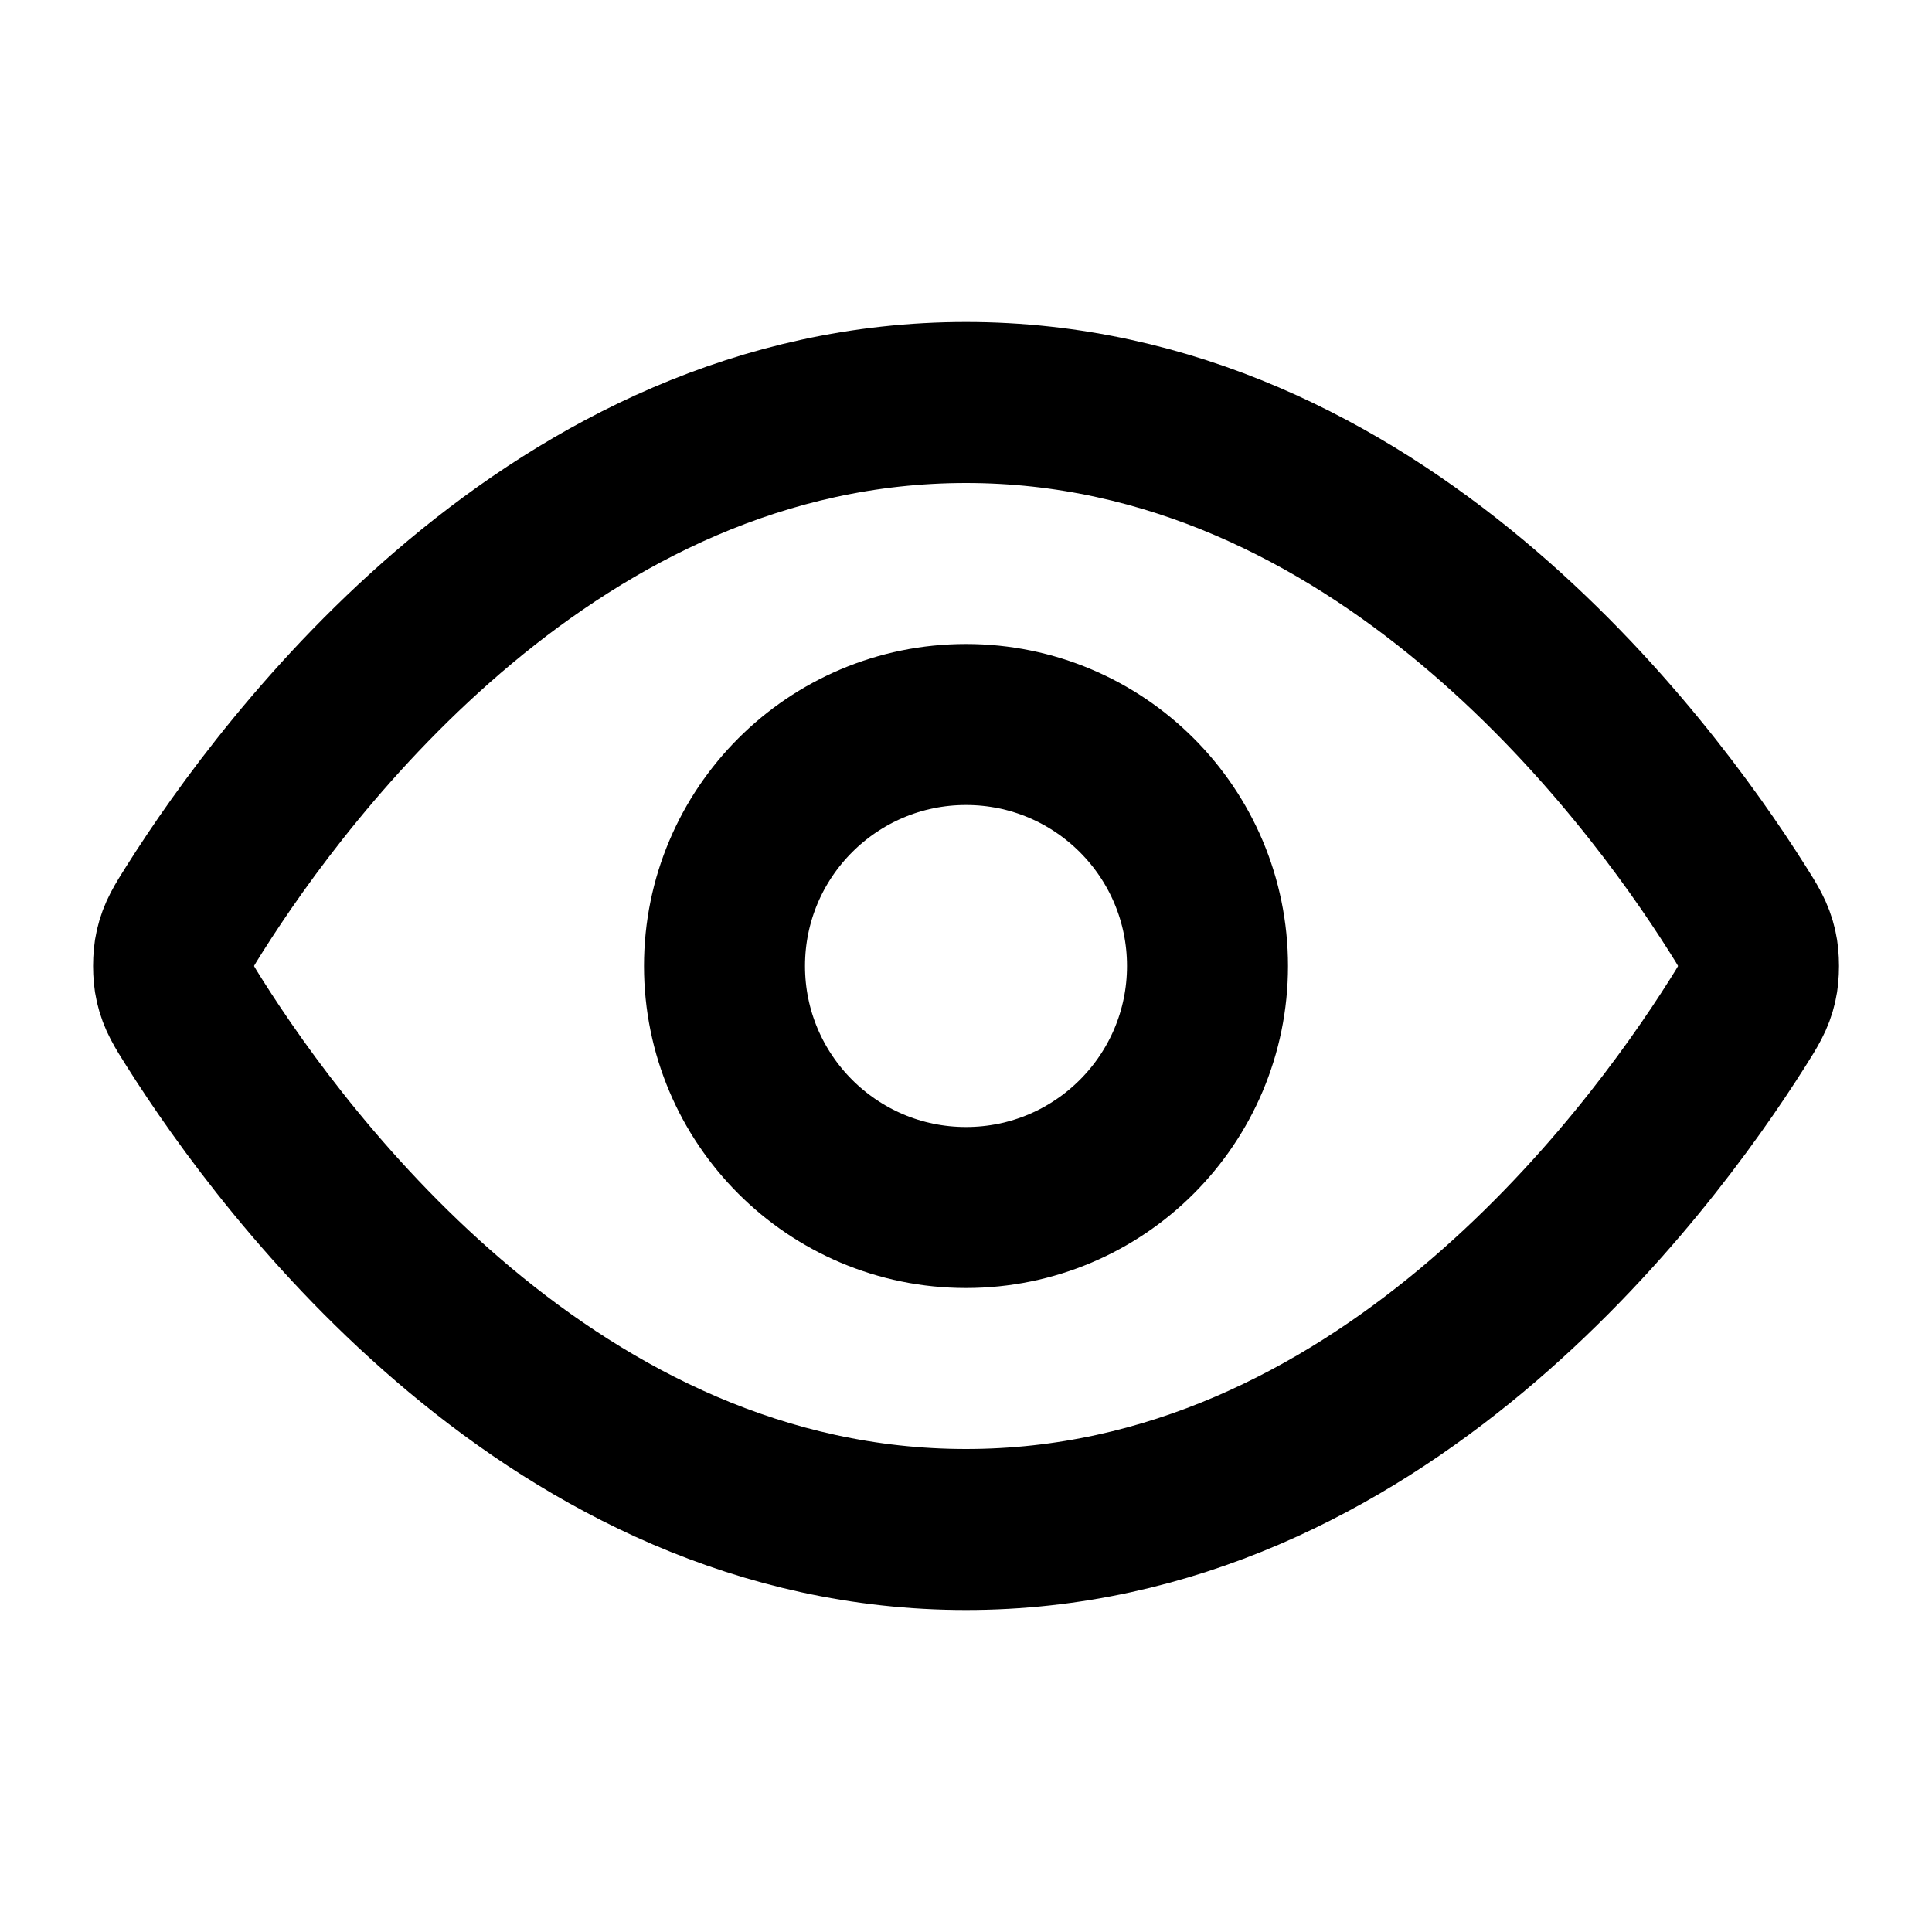
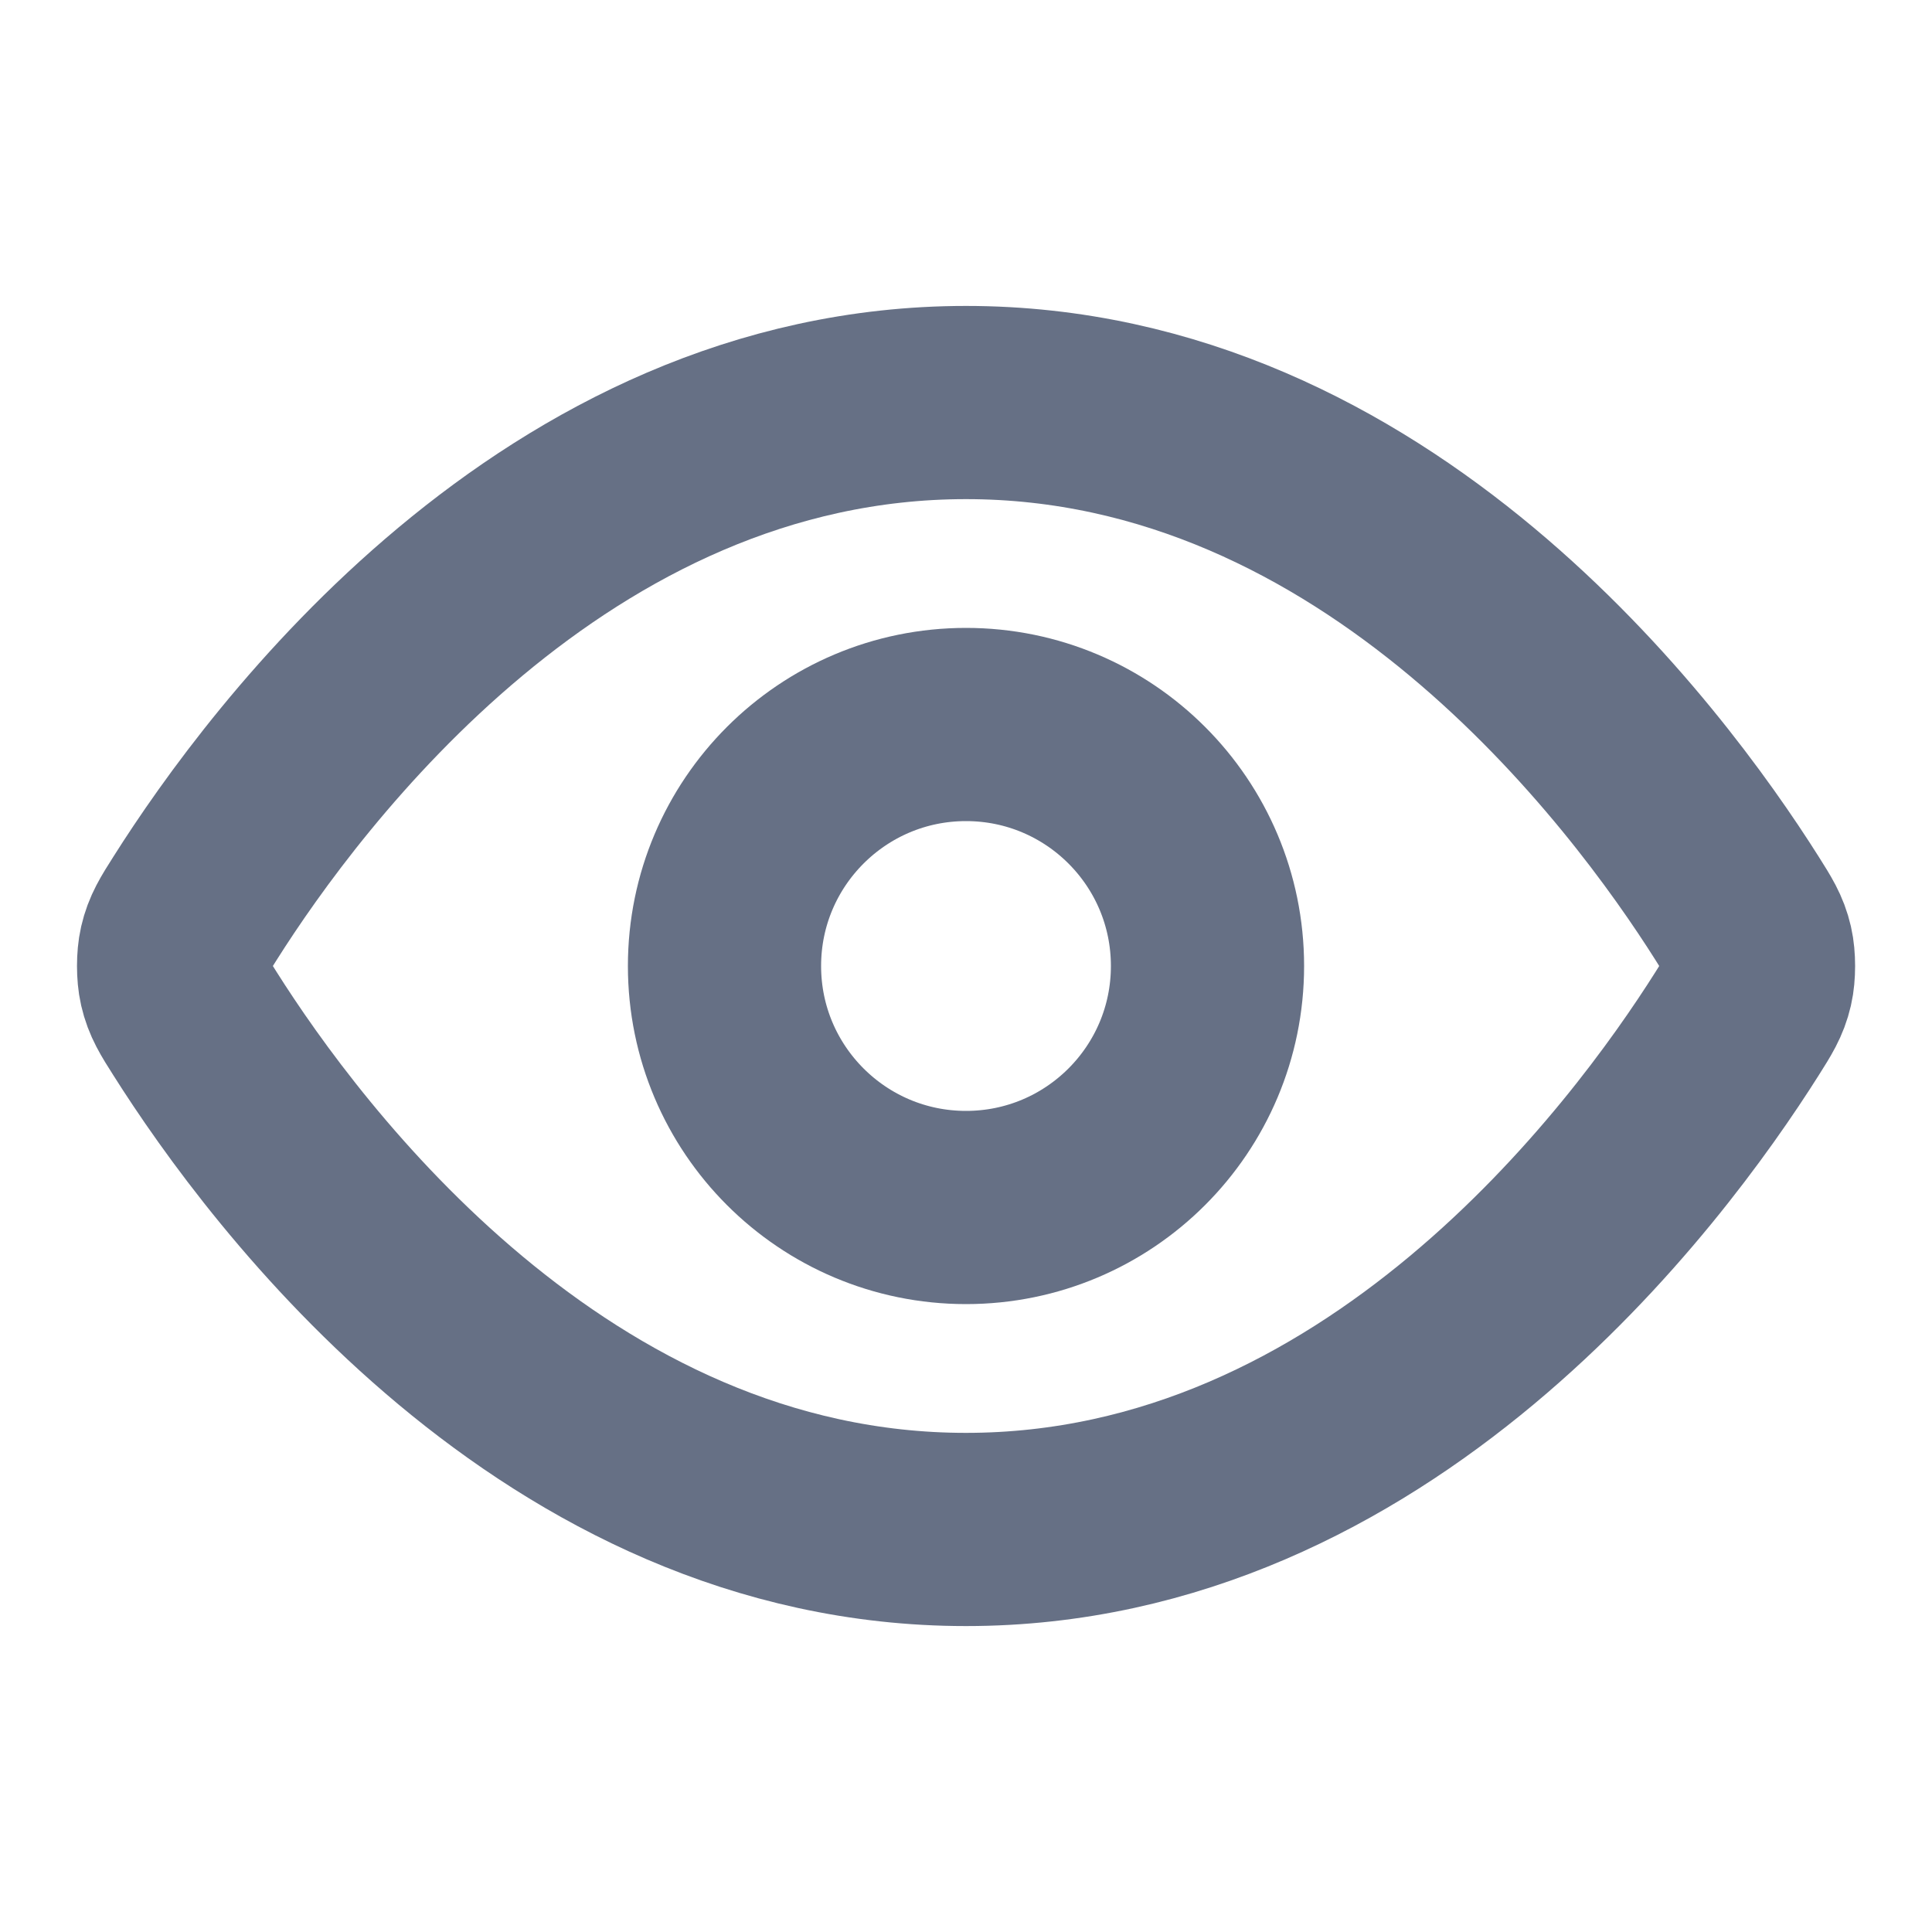
- <svg xmlns="http://www.w3.org/2000/svg" width="24" height="24" viewBox="0 0 24 24" fill="none">
-   <path d="M2.42 12.713C2.284 12.498 2.216 12.39 2.178 12.223C2.149 12.098 2.149 11.902 2.178 11.777C2.216 11.61 2.284 11.502 2.42 11.287C3.546 9.505 6.895 5 12 5C17.105 5 20.455 9.505 21.581 11.287C21.717 11.502 21.785 11.61 21.823 11.777C21.852 11.902 21.852 12.098 21.823 12.223C21.785 12.39 21.717 12.498 21.581 12.713C20.455 14.495 17.105 19 12 19C6.895 19 3.546 14.495 2.42 12.713Z" stroke="black" stroke-width="2" stroke-linecap="round" stroke-linejoin="round" />
-   <path d="M12 15C13.657 15 15 13.657 15 12C15 10.343 13.657 9 12 9C10.344 9 9 10.343 9 12C9 13.657 10.344 15 12 15Z" stroke="black" stroke-width="2" stroke-linecap="round" stroke-linejoin="round" />
+ <svg xmlns="http://www.w3.org/2000/svg" width="20" height="20" viewBox="0 0 20 20" fill="none">
+   <path d="M2.017 10.594C1.903 10.415 1.847 10.325 1.815 10.186C1.791 10.082 1.791 9.918 1.815 9.814C1.847 9.675 1.903 9.585 2.017 9.406C2.955 7.921 5.746 4.167 10 4.167C14.255 4.167 17.046 7.921 17.984 9.406C18.097 9.585 18.154 9.675 18.186 9.814C18.21 9.918 18.21 10.082 18.186 10.186C18.154 10.325 18.097 10.415 17.984 10.594C17.046 12.079 14.255 15.833 10 15.833C5.746 15.833 2.955 12.079 2.017 10.594Z" stroke="#667085" stroke-width="2" stroke-linecap="round" stroke-linejoin="round" />
+   <path d="M10 12.5C11.381 12.5 12.5 11.381 12.5 10C12.5 8.619 11.381 7.5 10 7.5C8.62 7.5 7.5 8.619 7.5 10C7.5 11.381 8.62 12.5 10 12.5Z" stroke="#667085" stroke-width="2" stroke-linecap="round" stroke-linejoin="round" />
</svg>
